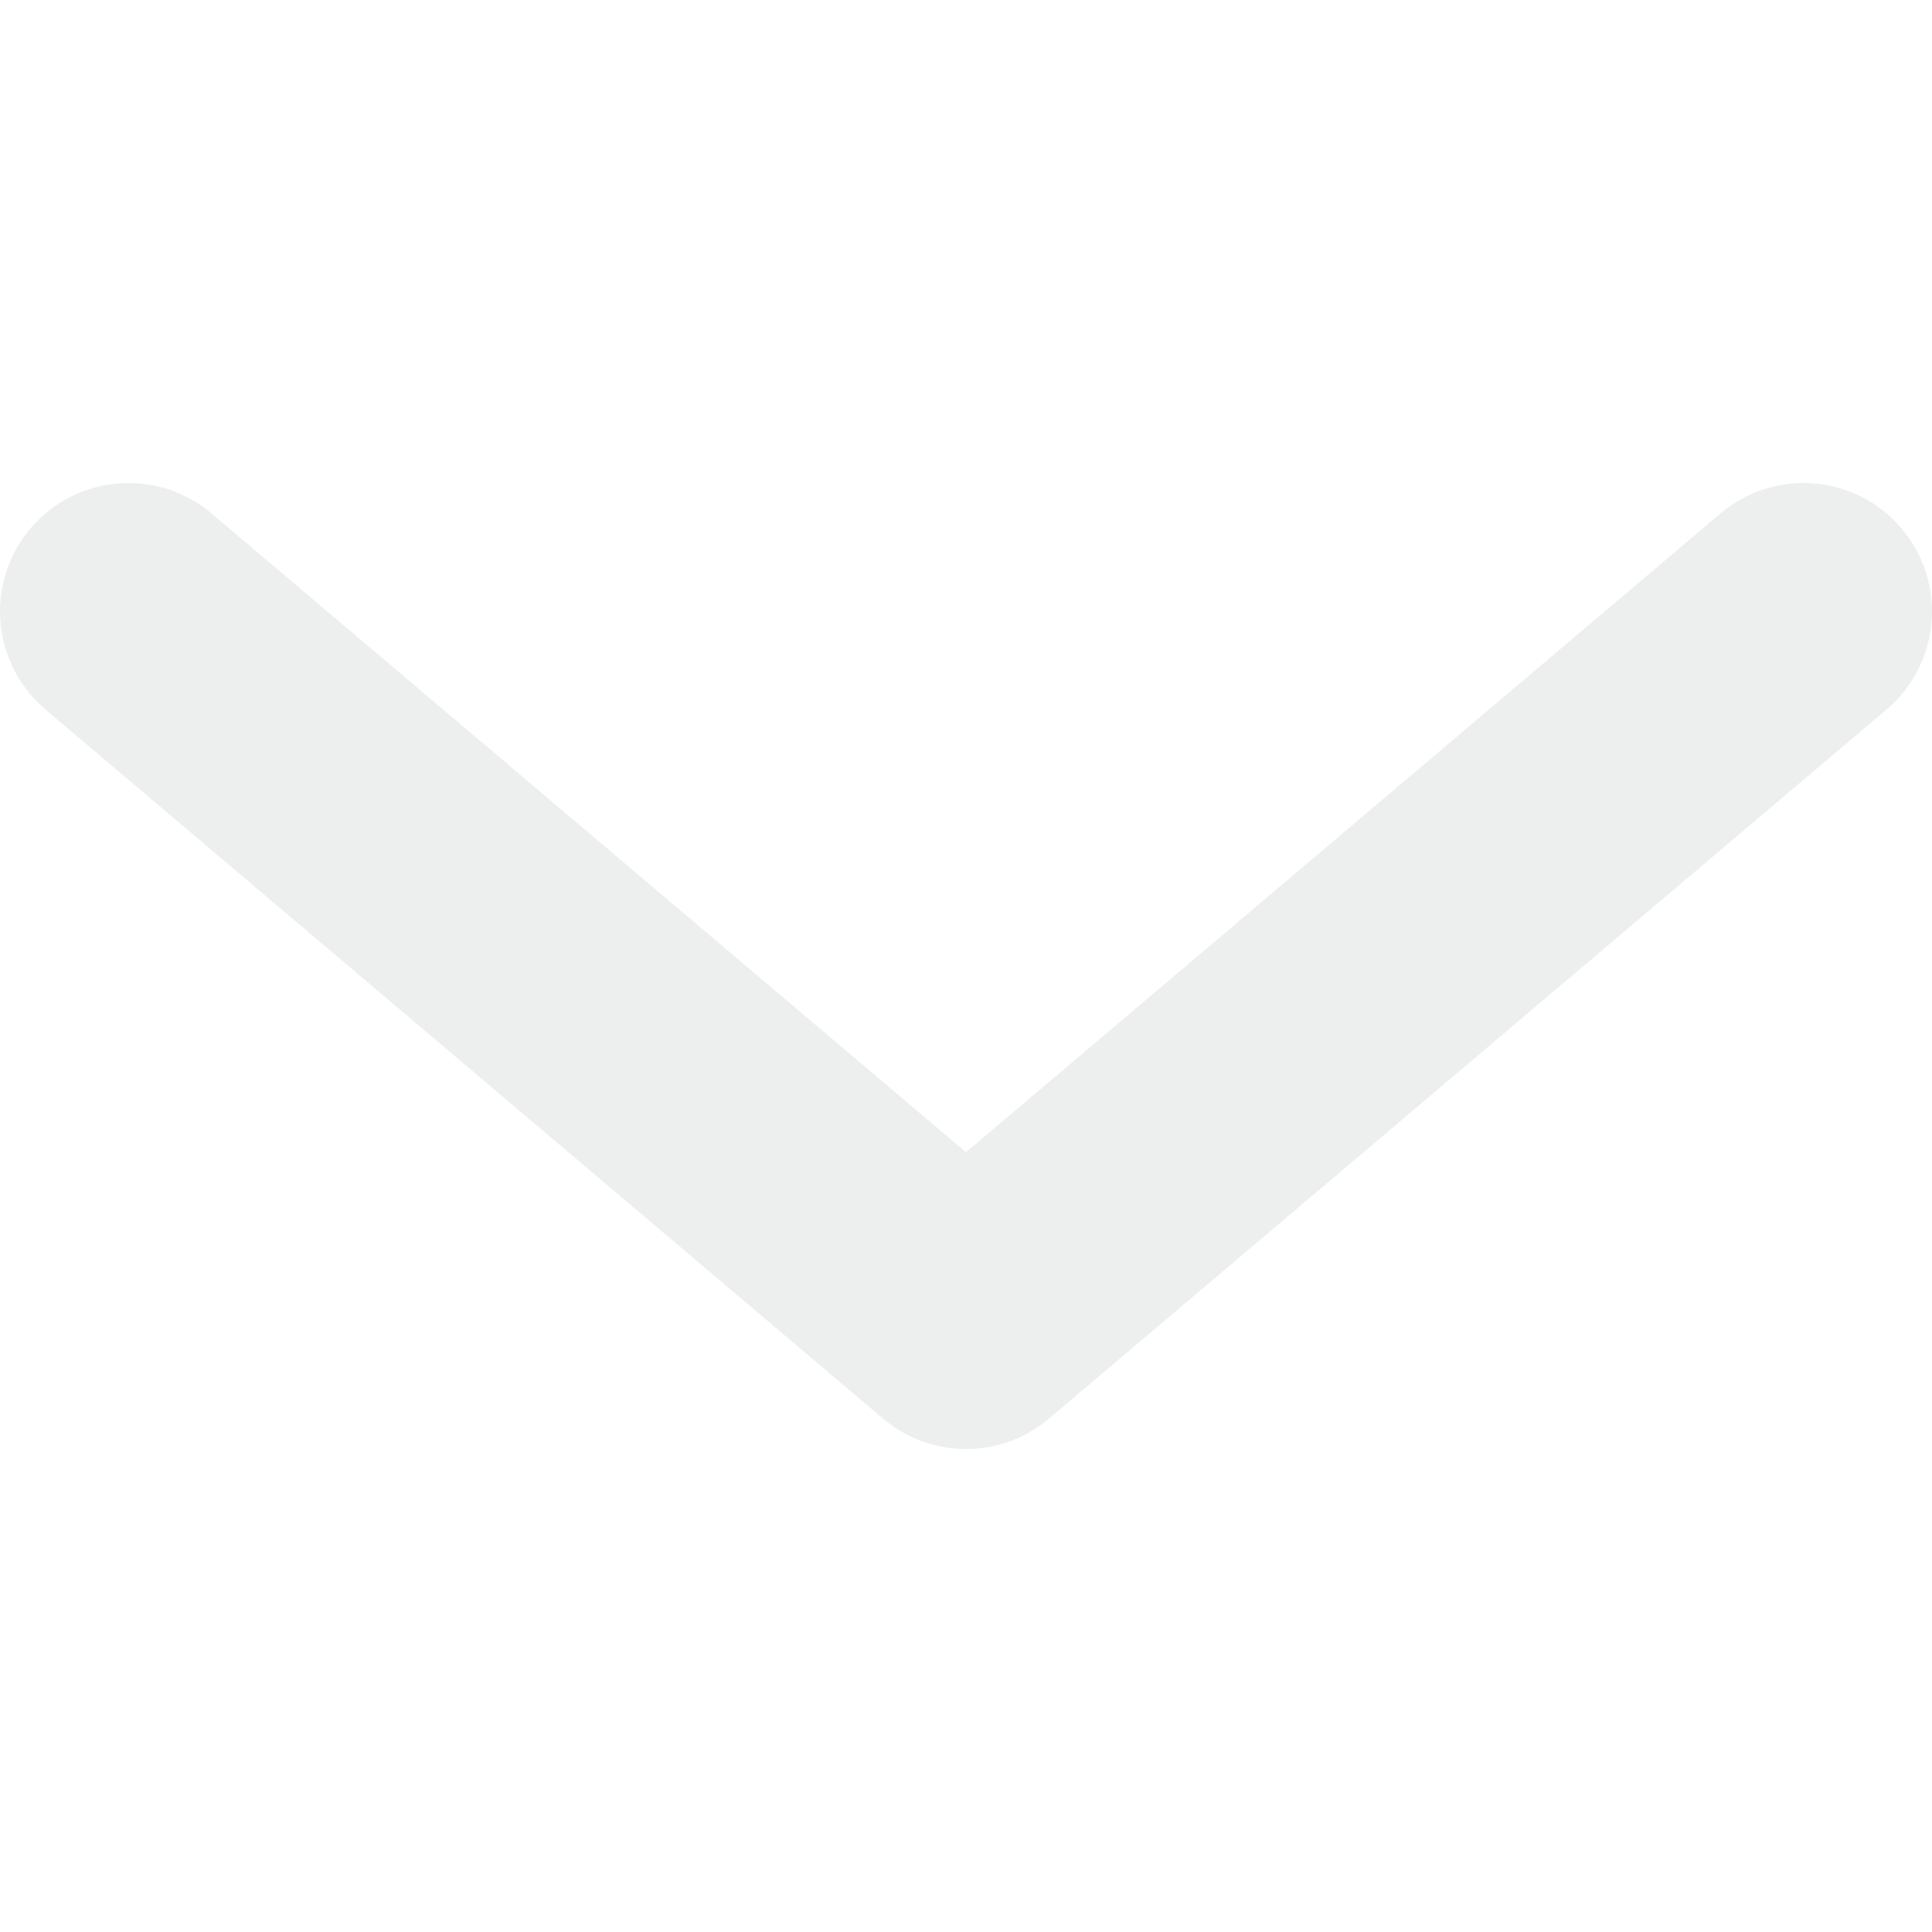
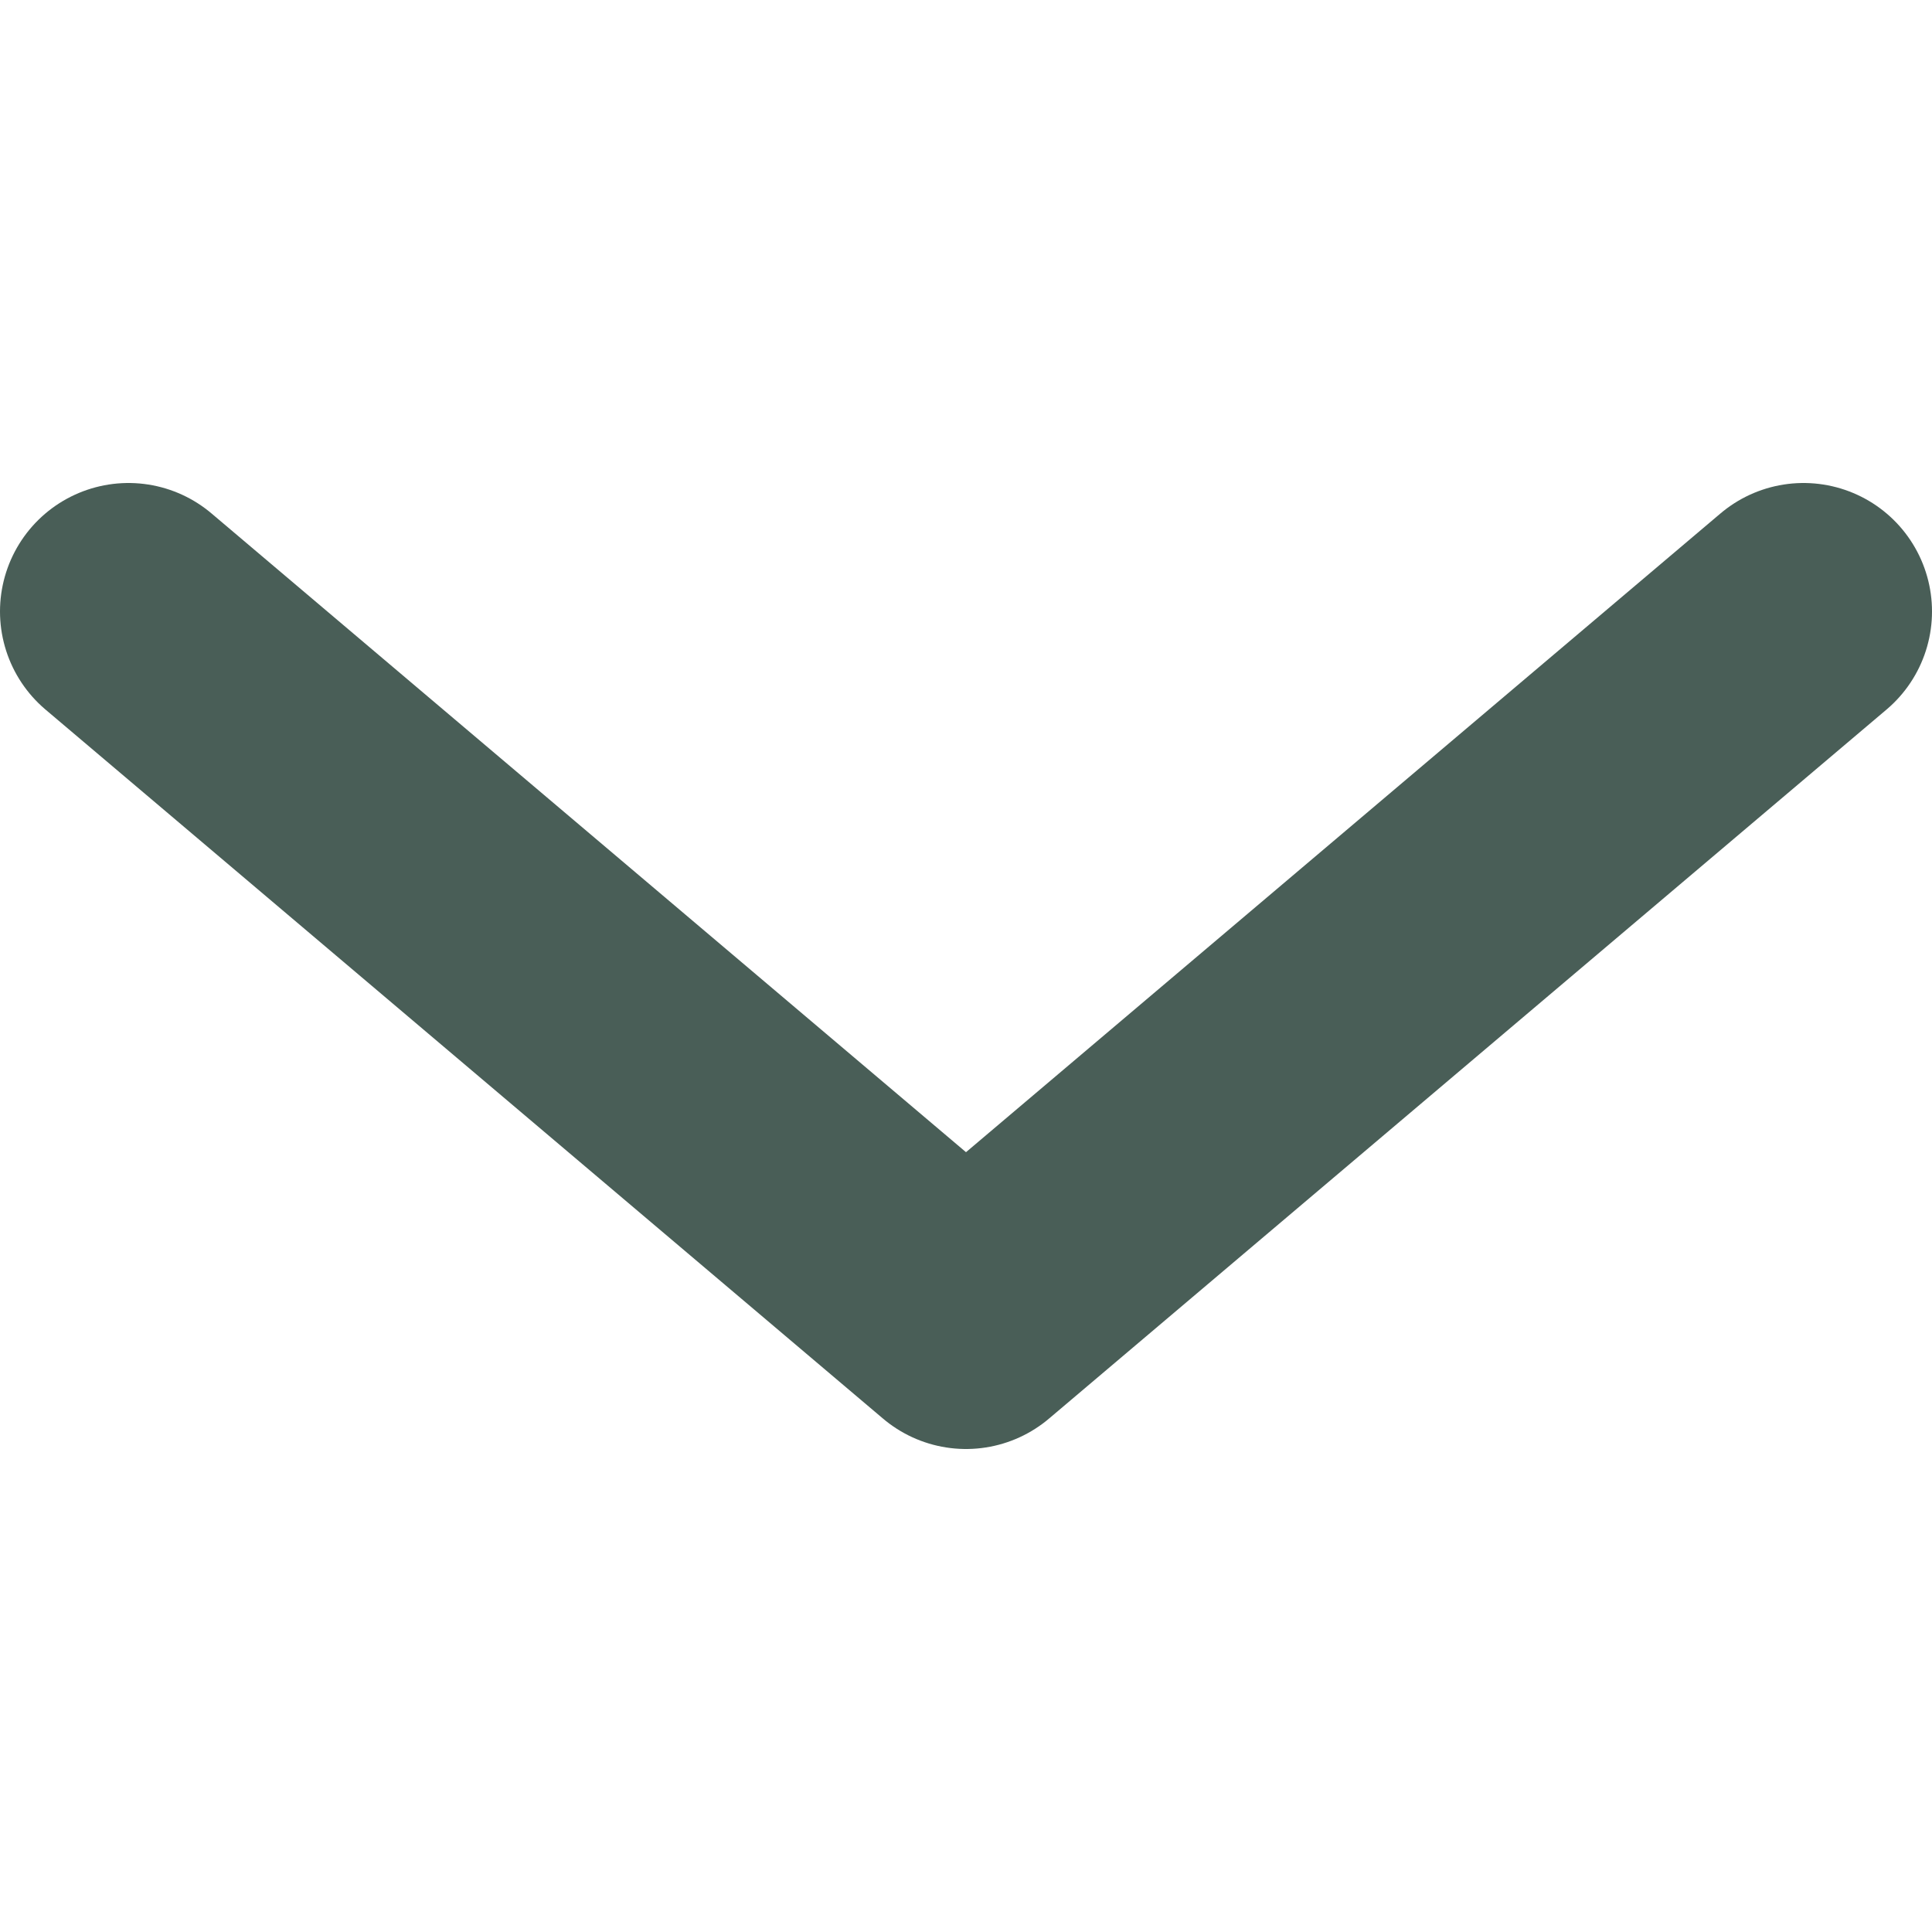
<svg xmlns="http://www.w3.org/2000/svg" width="12px" height="12px" viewBox="0 0 12 12" fill="none" version="1.1" id="svg1">
  <defs id="defs1" />
-   <path d="M 0.798,3.798 6,8.202 11.202,3.798" stroke="#edefee" stroke-width="1.596" stroke-linecap="round" stroke-linejoin="round" id="path1" />
+   <path d="M 0.798,3.798 6,8.202 11.202,3.798" stroke="#495e57" stroke-width="1.596" stroke-linecap="round" stroke-linejoin="round" id="path1" />
</svg>
